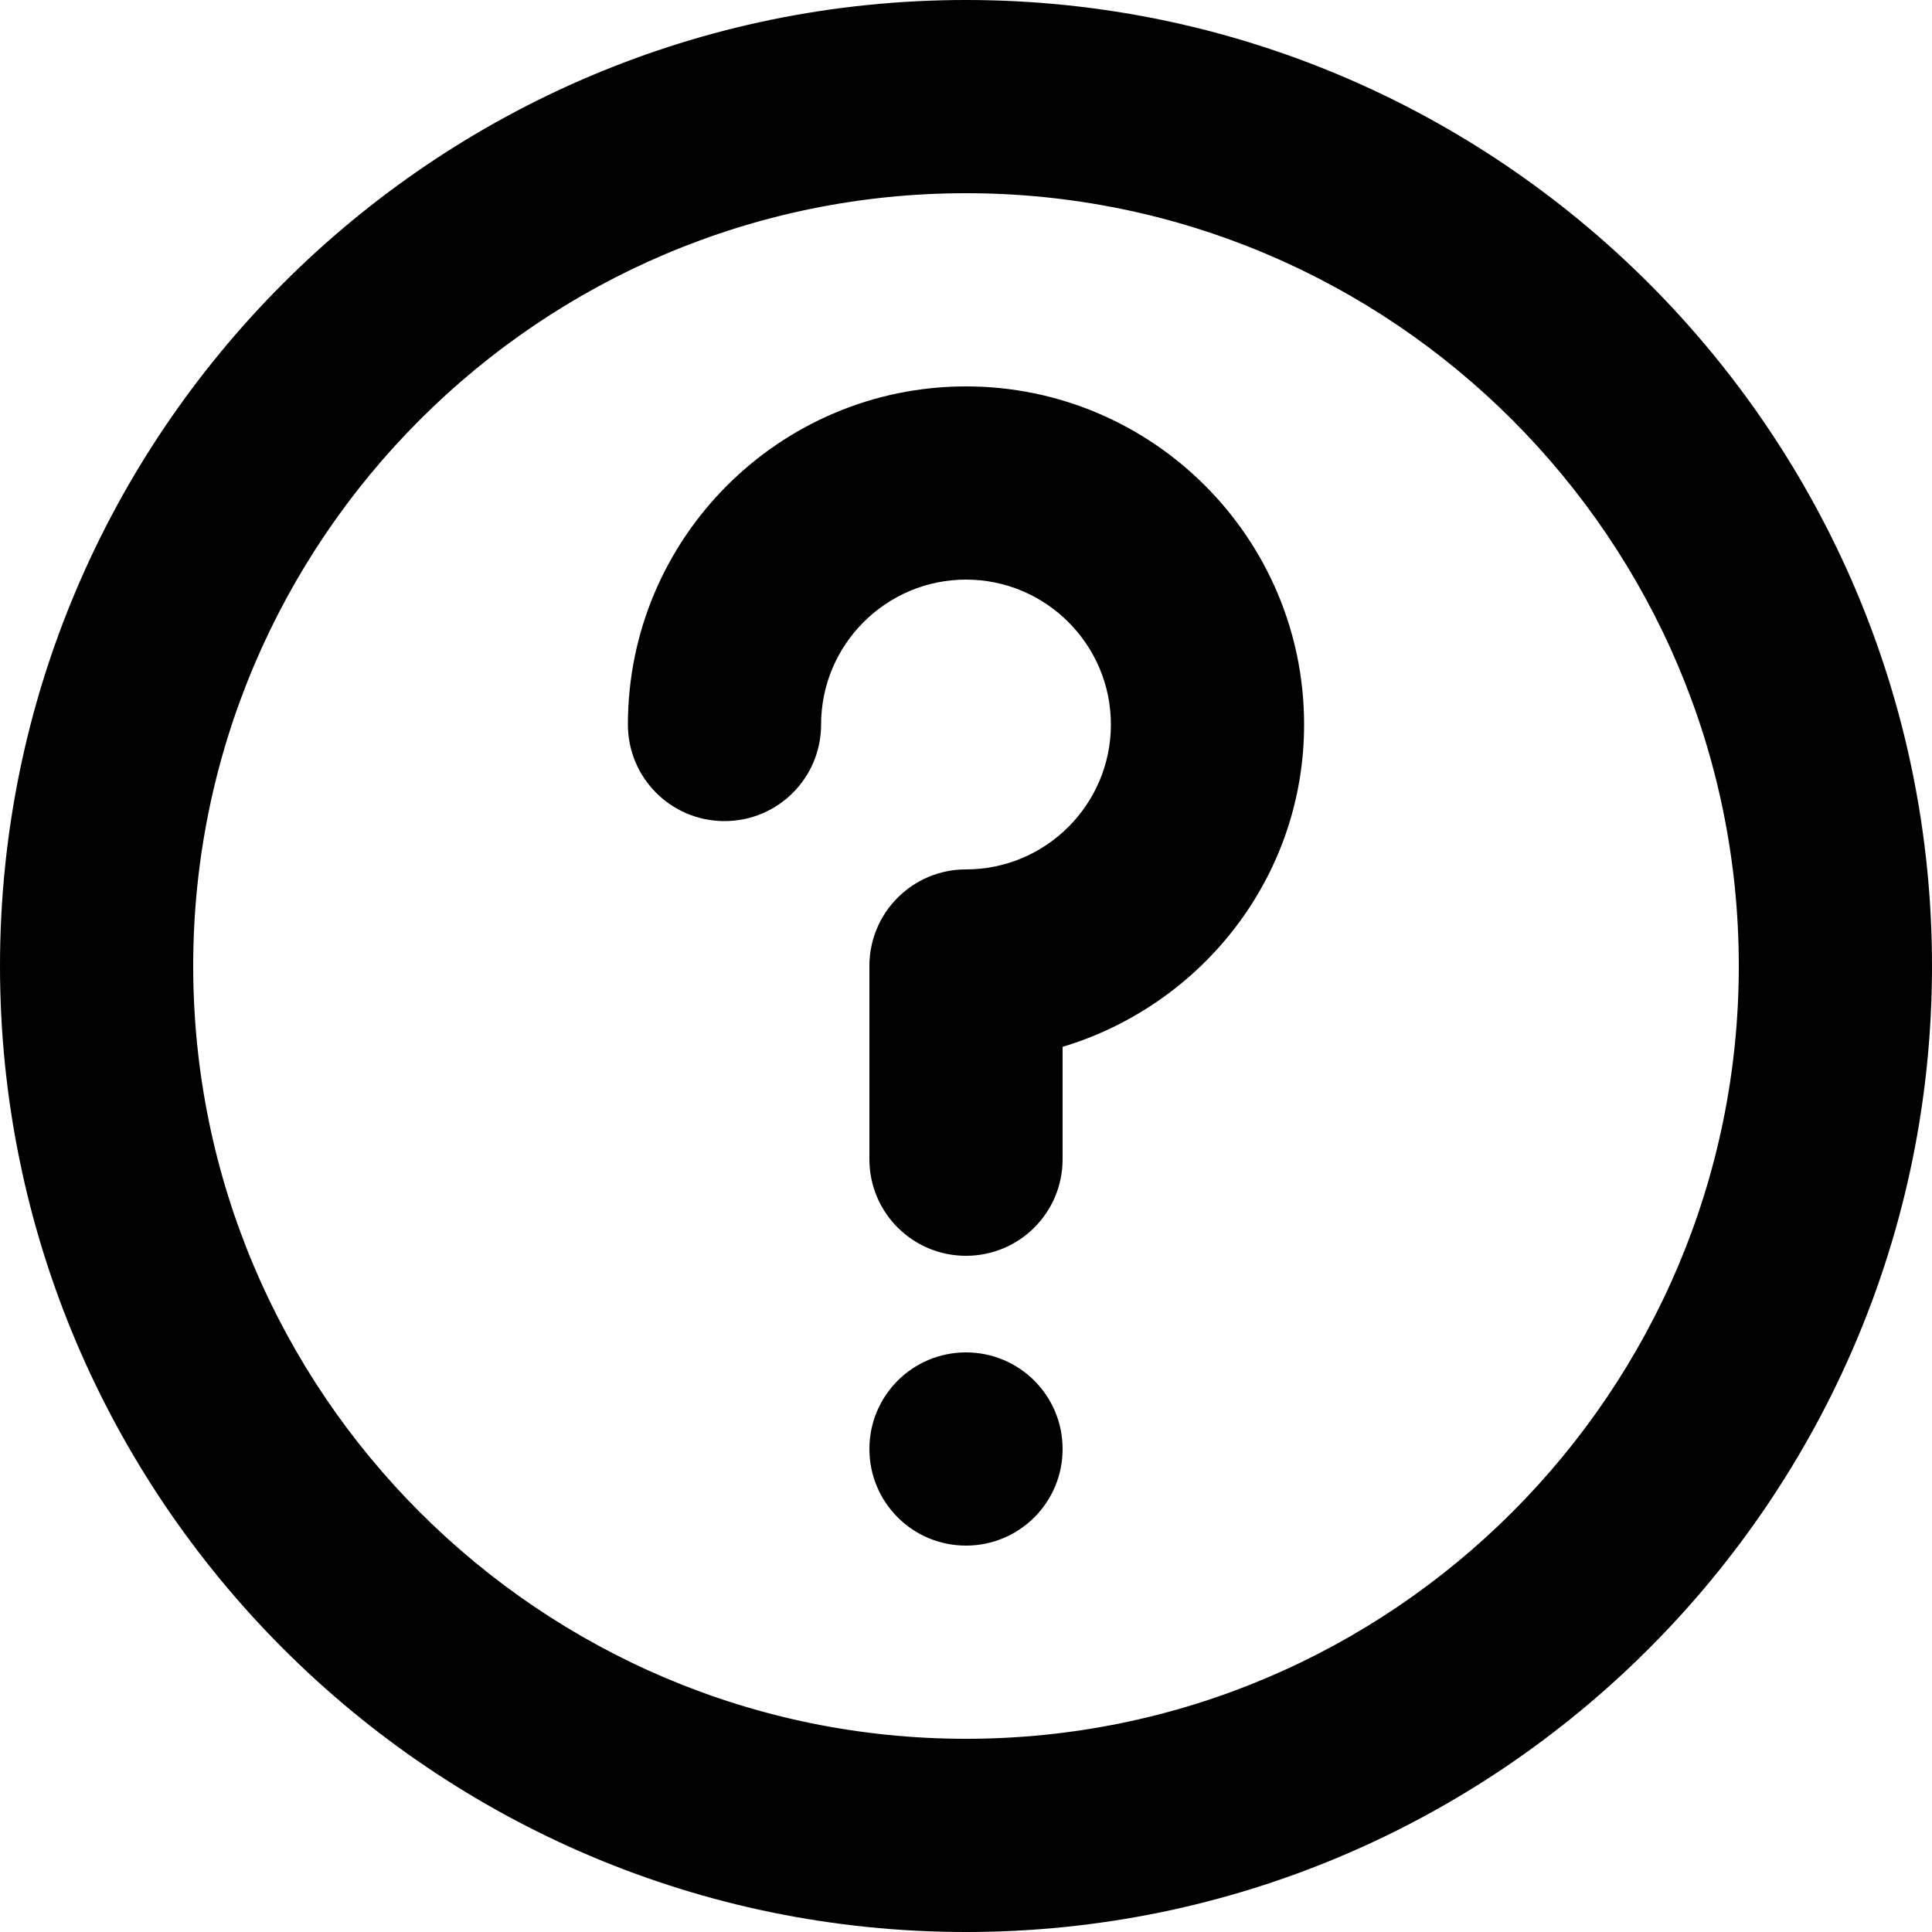
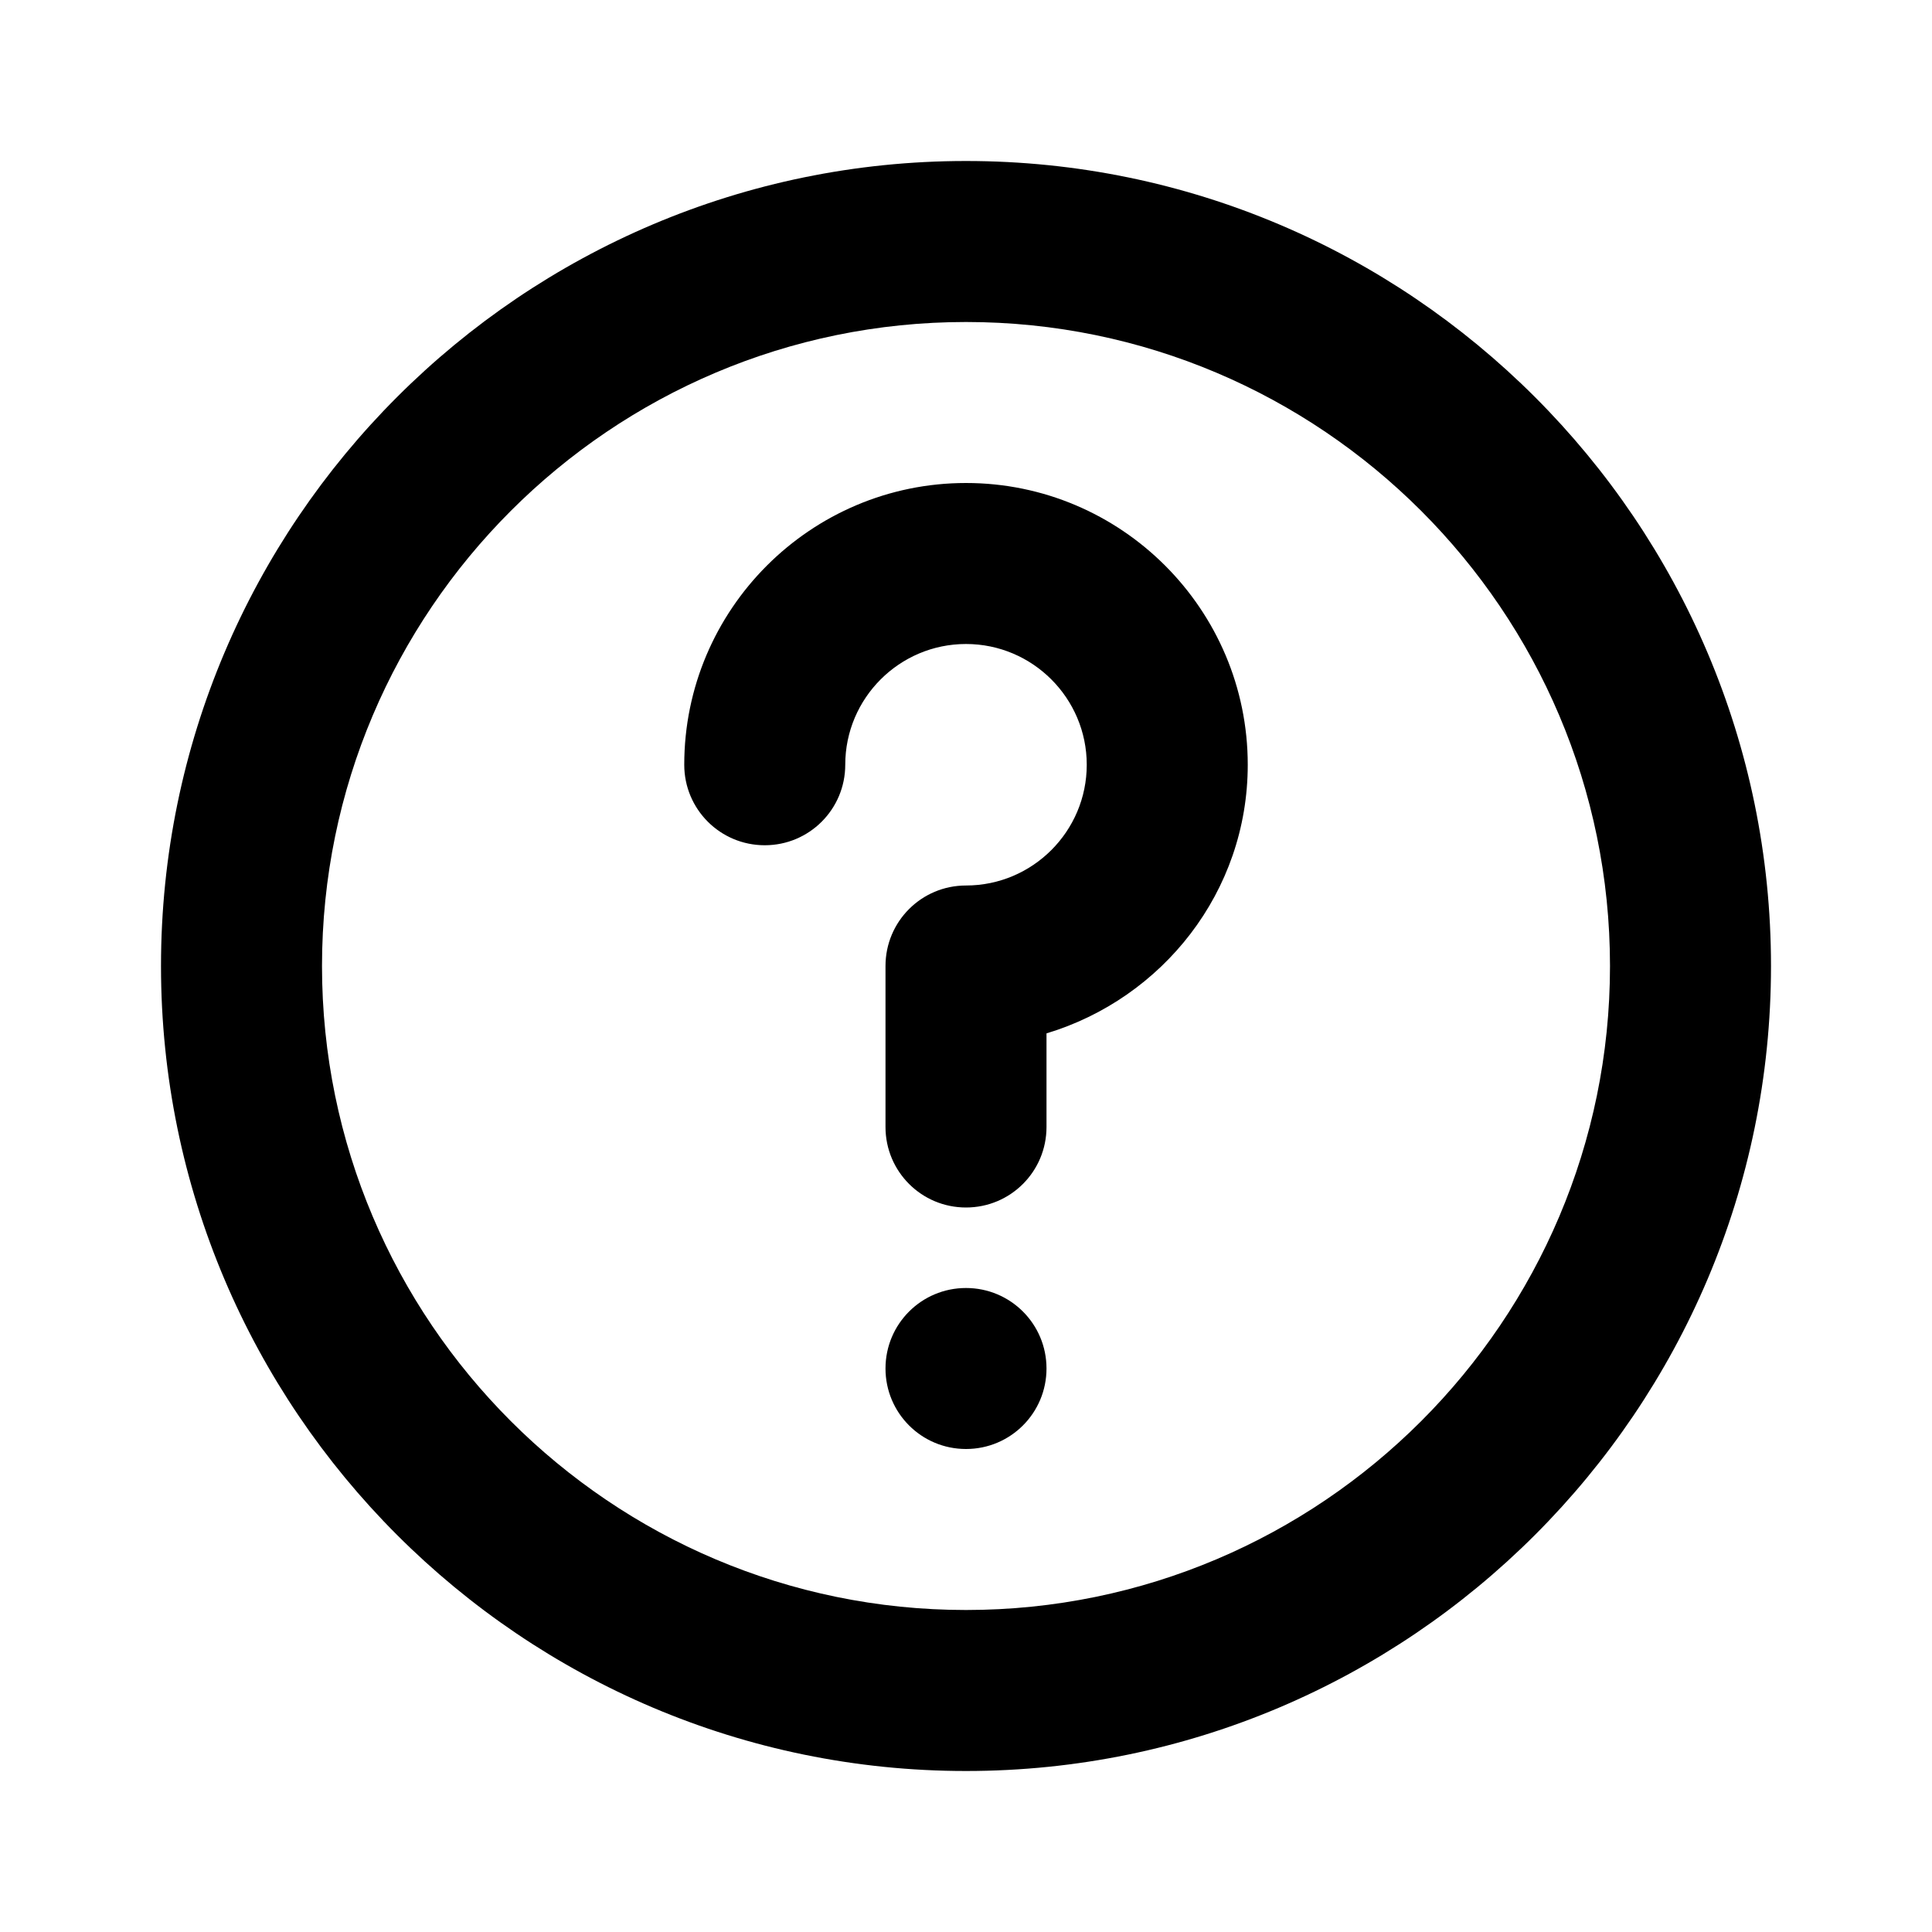
- <svg xmlns="http://www.w3.org/2000/svg" width="20" height="20" viewBox="0 0 20 20" fill="none">
-   <path fill-rule="evenodd" clip-rule="evenodd" d="M6.5 7.5C6.5 5.57 8.07 4 10 4C11.93 4 13.5 5.57 13.5 7.5C13.5 9.08 12.44 10.403 11 10.837V12C11 12.553 10.553 13 10 13C9.447 13 9 12.553 9 12V10C9 9.447 9.447 9 10 9C10.827 9 11.5 8.327 11.5 7.5C11.5 6.673 10.827 6 10 6C9.173 6 8.5 6.673 8.5 7.5C8.5 8.053 8.053 8.5 7.5 8.5C6.947 8.5 6.5 8.053 6.5 7.5ZM9 15C9 14.447 9.447 14 10 14C10.553 14 11 14.447 11 15C11 15.553 10.553 16 10 16C9.447 16 9 15.553 9 15ZM10 18C5.589 18 2 14.411 2 10C2 5.589 5.589 2 10 2C14.411 2 18 5.589 18 10C18 14.411 14.411 18 10 18ZM10 0C4.486 0 0 4.486 0 10C0 15.514 4.486 20 10 20C15.514 20 20 15.514 20 10C20 4.486 15.514 0 10 0Z" fill="currentColor" />
+ <svg xmlns="http://www.w3.org/2000/svg" width="24" height="24" viewBox="0 0 24 24" fill="none">
+   <path fill-rule="evenodd" clip-rule="evenodd" d="M8.5 9.5C8.5 7.57 10.07 6 12 6C13.93 6 15.5 7.57 15.5 9.5C15.5 11.08 14.44 12.403 13 12.837V14C13 14.553 12.553 15 12 15C11.447 15 11 14.553 11 14V12C11 11.447 11.447 11 12 11C12.827 11 13.5 10.327 13.5 9.5C13.5 8.673 12.827 8 12 8C11.173 8 10.5 8.673 10.5 9.5C10.5 10.053 10.053 10.5 9.5 10.5C8.947 10.5 8.5 10.053 8.5 9.5ZM11 17C11 16.447 11.447 16 12 16C12.553 16 13 16.447 13 17C13 17.553 12.553 18 12 18C11.447 18 11 17.553 11 17ZM12 20C7.589 20 4 16.411 4 12C4 7.589 7.589 4 12 4C16.411 4 20 7.589 20 12C20 16.411 16.411 20 12 20ZM12 2C6.486 2 2 6.486 2 12C2 17.514 6.486 22 12 22C17.514 22 22 17.514 22 12C22 6.486 17.514 2 12 2" fill="currentColor" />
</svg>
